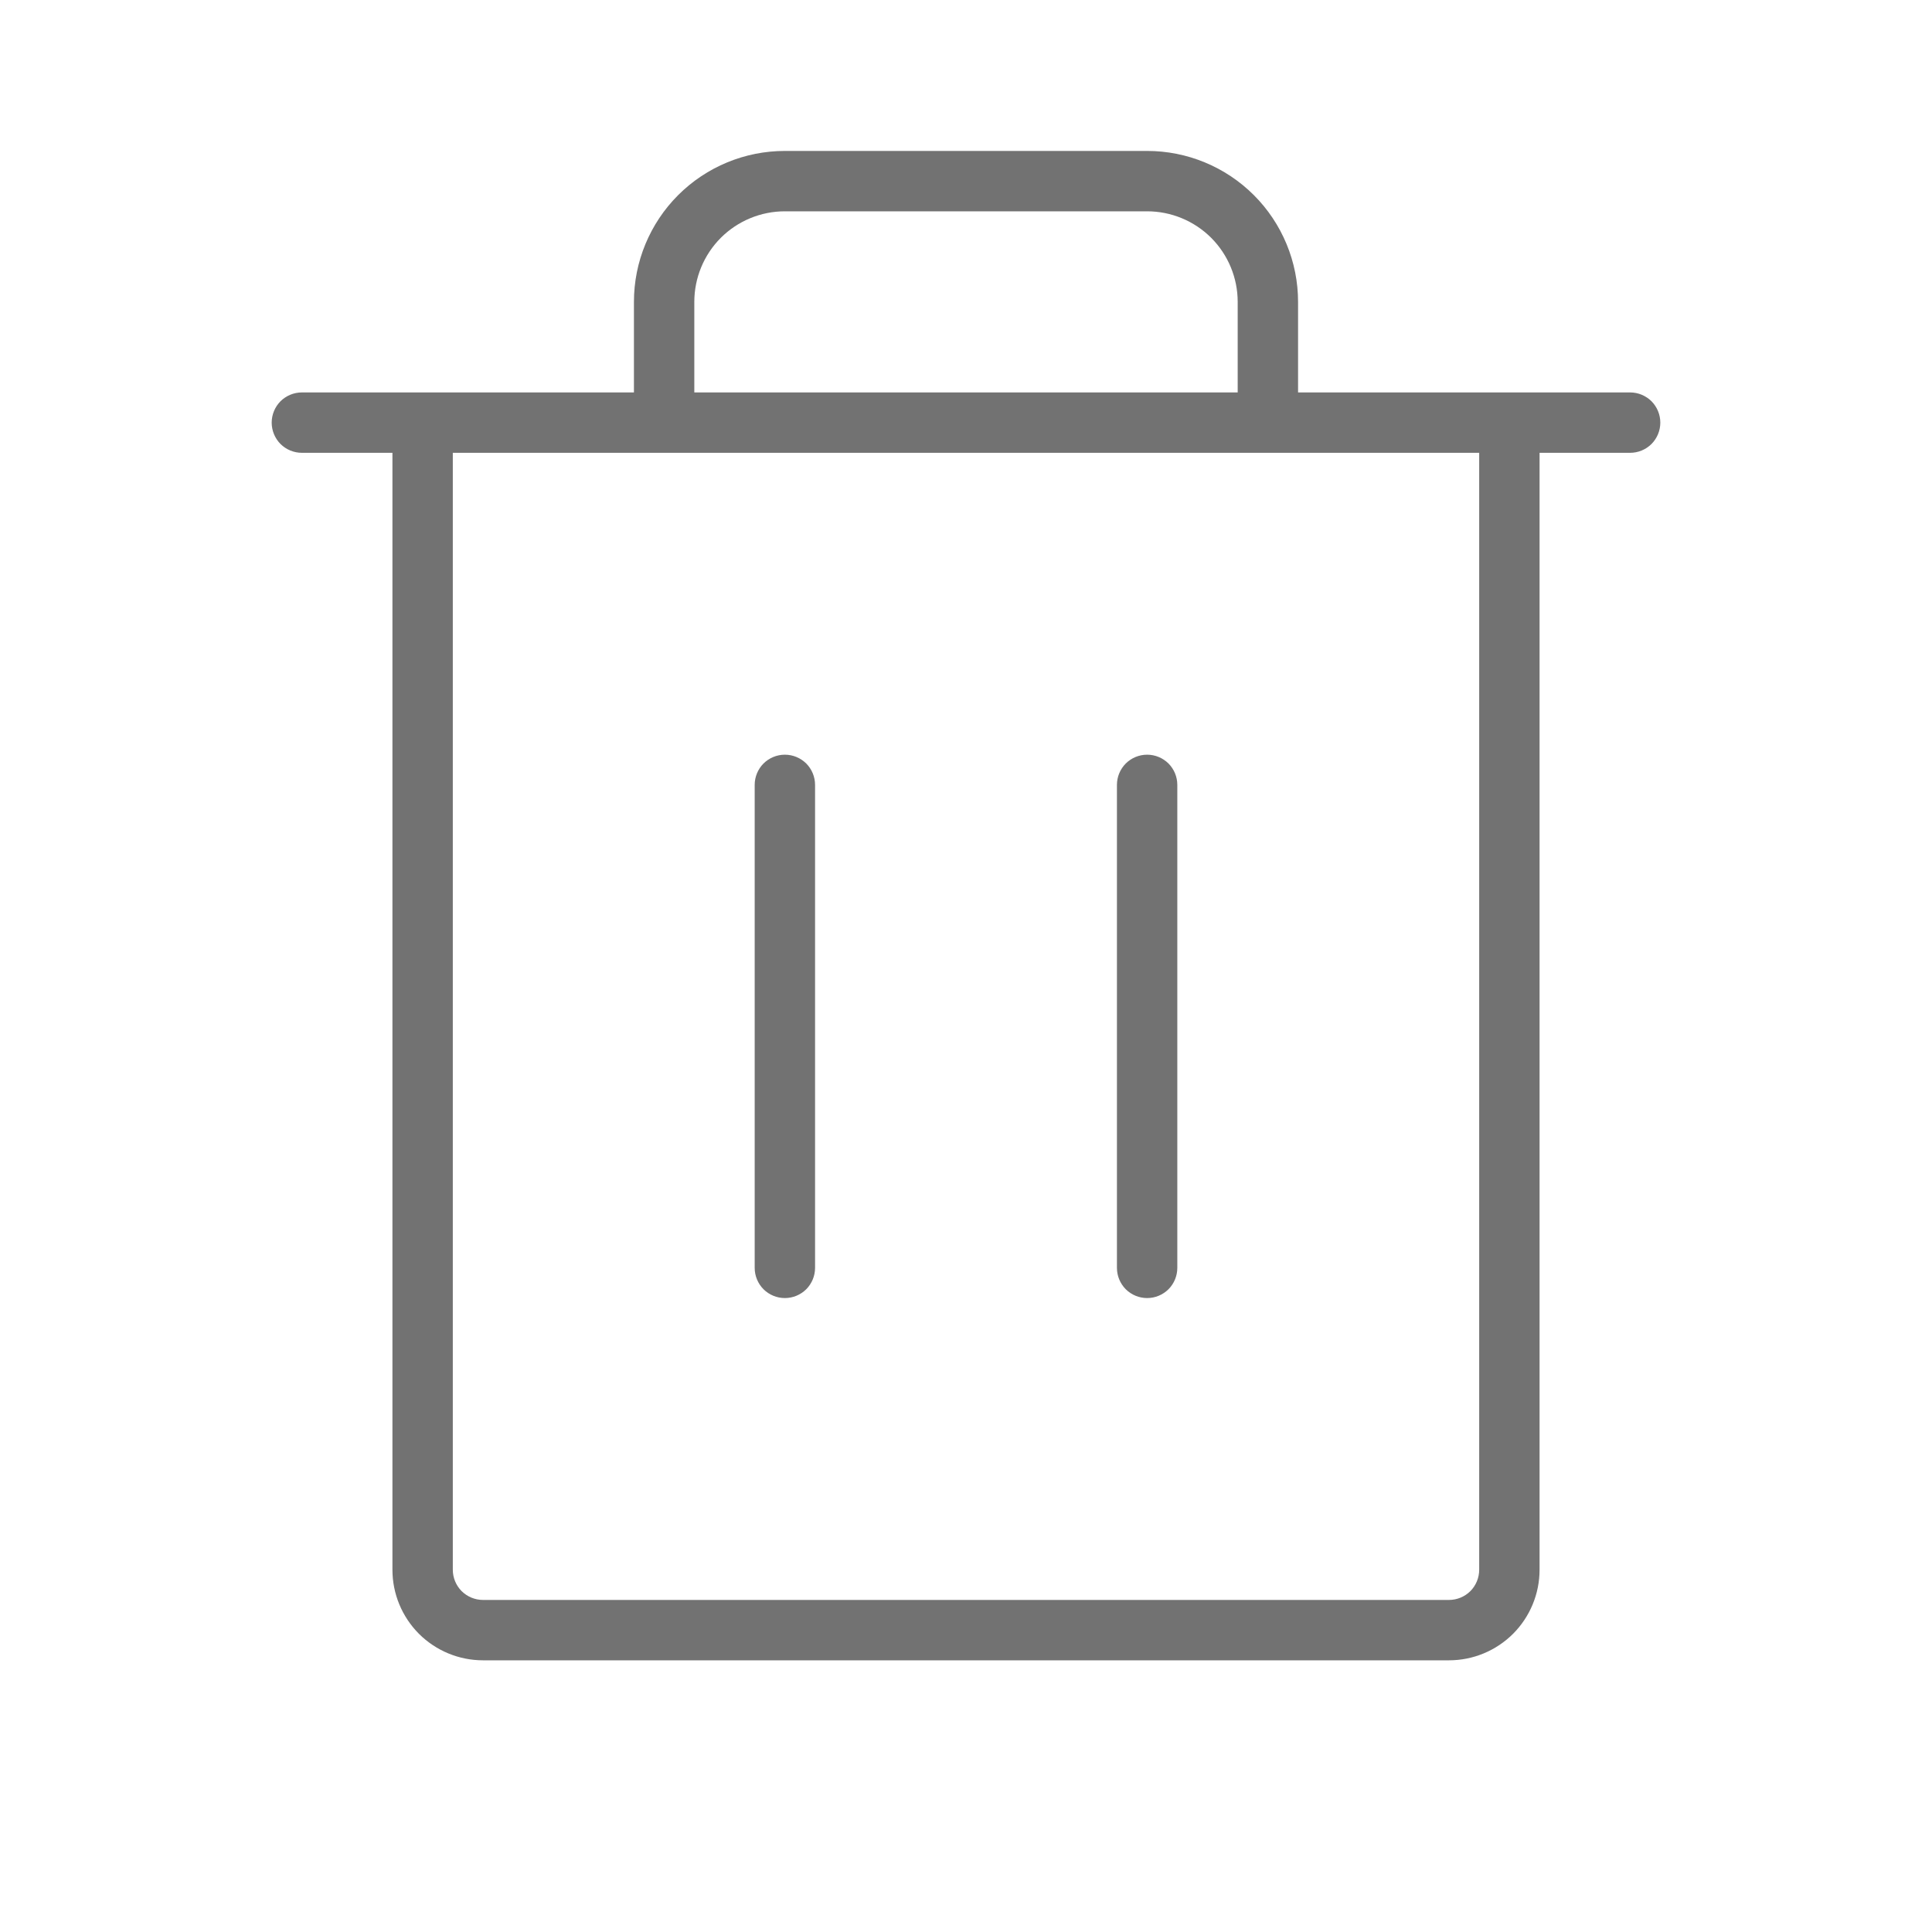
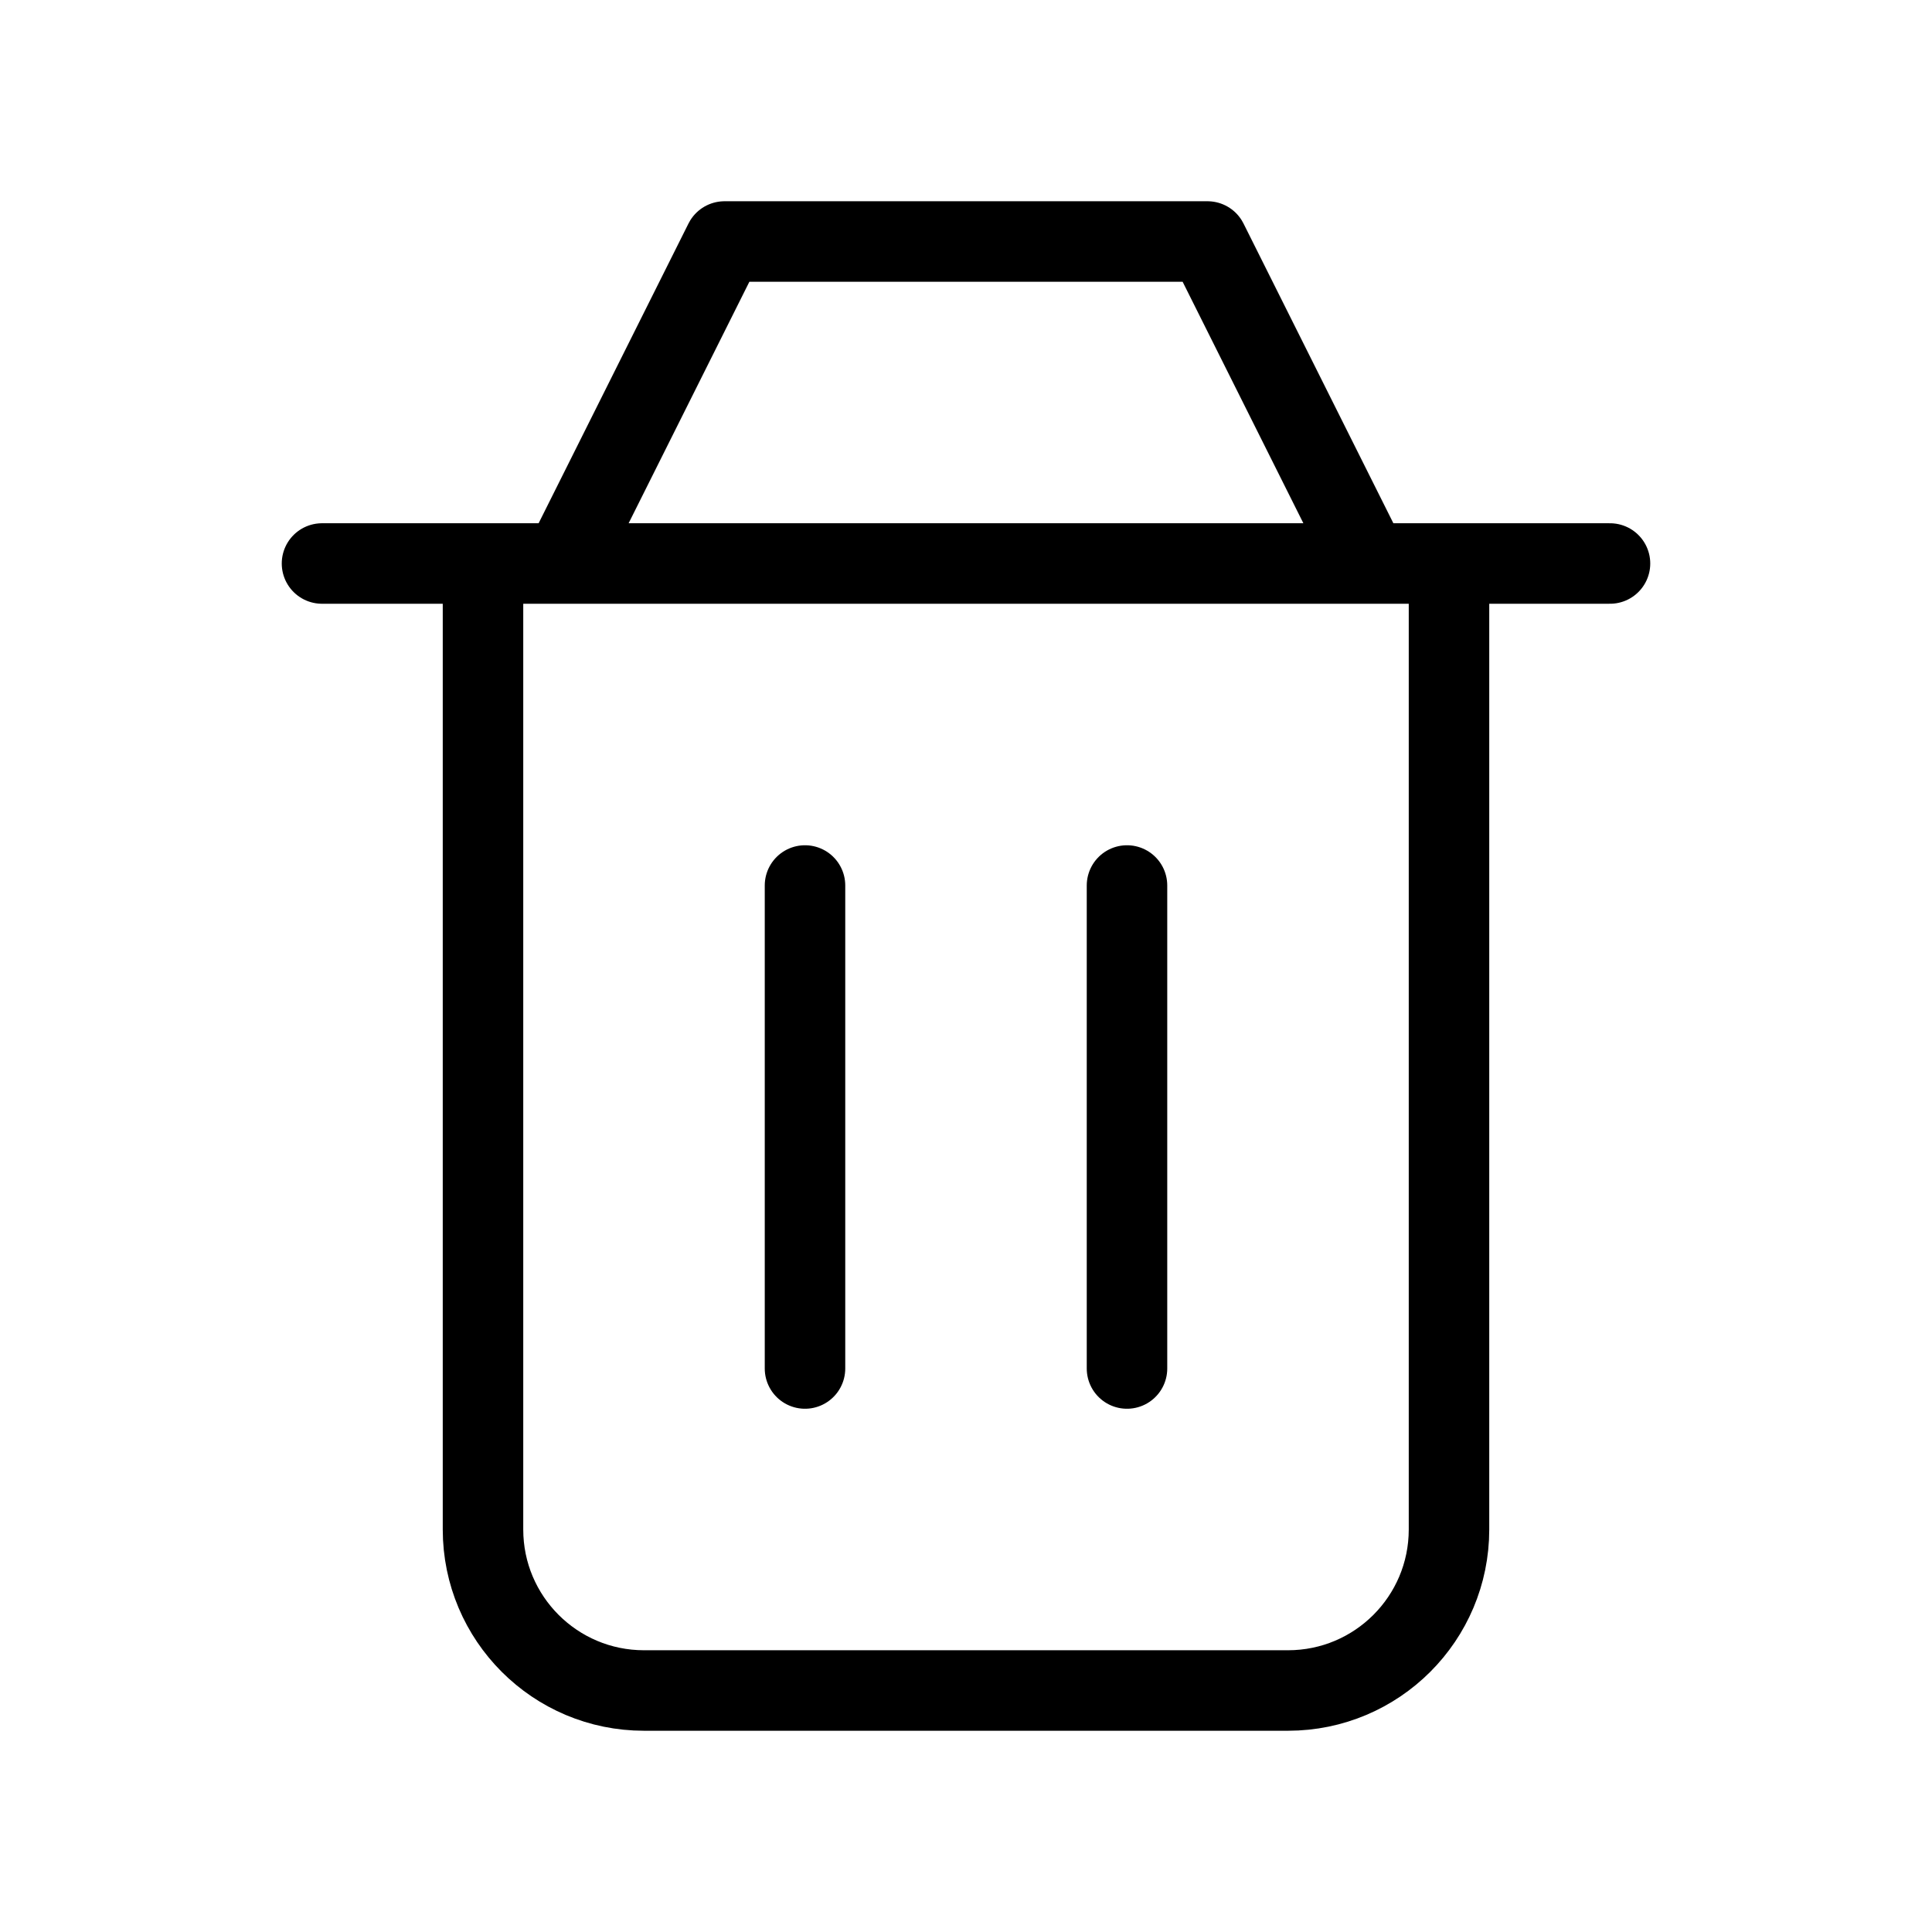
- <svg xmlns="http://www.w3.org/2000/svg" width="32" height="32" viewBox="0 0 32 32" fill="none">
-   <path d="M27 6.5H21.5V5C21.5 4.337 21.237 3.701 20.768 3.232C20.299 2.763 19.663 2.5 19 2.5H13C12.337 2.5 11.701 2.763 11.232 3.232C10.763 3.701 10.5 4.337 10.5 5V6.5H5C4.867 6.5 4.74 6.553 4.646 6.646C4.553 6.74 4.5 6.867 4.5 7C4.5 7.133 4.553 7.26 4.646 7.354C4.74 7.447 4.867 7.5 5 7.5H6.5V26C6.5 26.398 6.658 26.779 6.939 27.061C7.221 27.342 7.602 27.5 8 27.5H24C24.398 27.5 24.779 27.342 25.061 27.061C25.342 26.779 25.5 26.398 25.5 26V7.5H27C27.133 7.5 27.26 7.447 27.354 7.354C27.447 7.26 27.5 7.133 27.5 7C27.5 6.867 27.447 6.74 27.354 6.646C27.26 6.553 27.133 6.5 27 6.5ZM11.5 5C11.5 4.602 11.658 4.221 11.939 3.939C12.221 3.658 12.602 3.5 13 3.5H19C19.398 3.5 19.779 3.658 20.061 3.939C20.342 4.221 20.5 4.602 20.5 5V6.5H11.5V5ZM24.5 26C24.5 26.133 24.447 26.26 24.354 26.354C24.26 26.447 24.133 26.5 24 26.5H8C7.867 26.5 7.74 26.447 7.646 26.354C7.553 26.26 7.5 26.133 7.5 26V7.5H24.5V26ZM13.5 13V21C13.5 21.133 13.447 21.26 13.354 21.354C13.26 21.447 13.133 21.5 13 21.5C12.867 21.5 12.74 21.447 12.646 21.354C12.553 21.26 12.5 21.133 12.5 21V13C12.5 12.867 12.553 12.74 12.646 12.646C12.74 12.553 12.867 12.5 13 12.5C13.133 12.5 13.26 12.553 13.354 12.646C13.447 12.74 13.5 12.867 13.5 13ZM19.5 13V21C19.5 21.133 19.447 21.26 19.354 21.354C19.26 21.447 19.133 21.5 19 21.5C18.867 21.5 18.74 21.447 18.646 21.354C18.553 21.26 18.5 21.133 18.5 21V13C18.5 12.867 18.553 12.74 18.646 12.646C18.74 12.553 18.867 12.5 19 12.5C19.133 12.5 19.26 12.553 19.354 12.646C19.447 12.74 19.5 12.867 19.5 13Z" fill="#727272" />
+ <svg xmlns="http://www.w3.org/2000/svg" width="32" height="32" viewBox="0 0 24 24">
+   <path fill="none" stroke="currentColor" stroke-linecap="round" stroke-linejoin="round" d="M14 11v6m-4-6v6M6 7v12a2 2 0 0 0 2 2h8a2 2 0 0 0 2-2V7M4 7h16M7 7l2-4h6l2 4" />
</svg>
